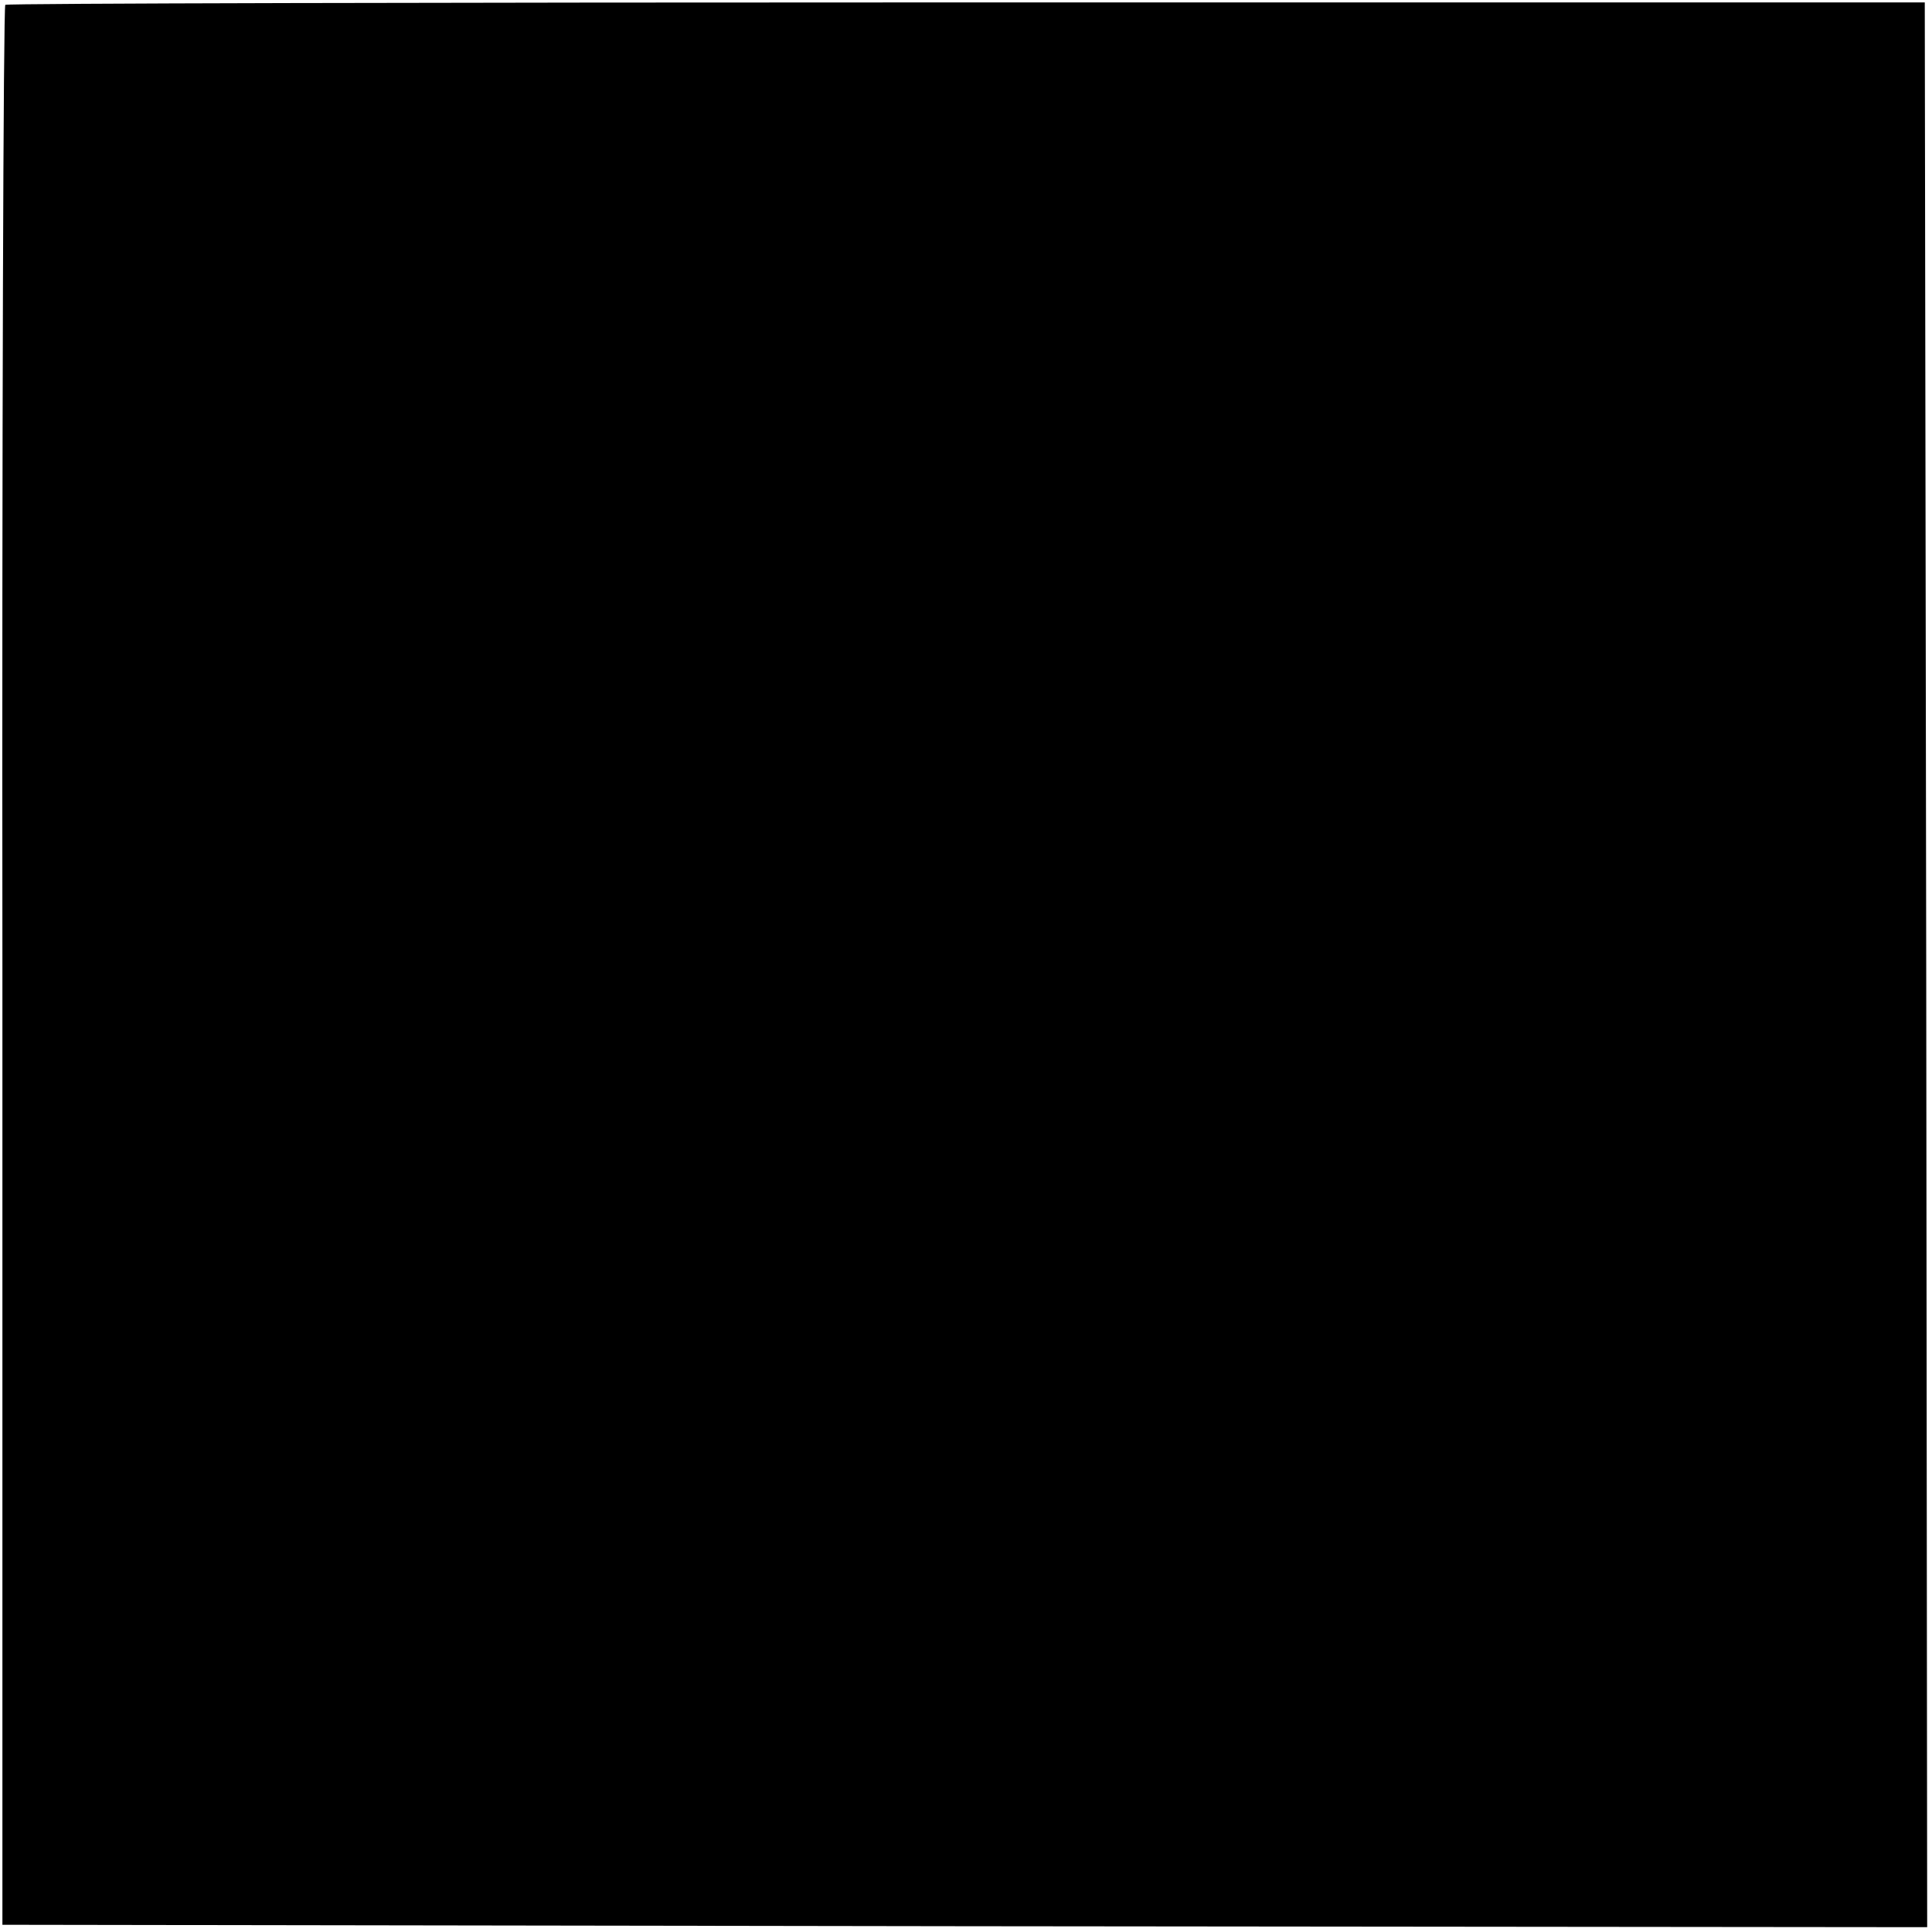
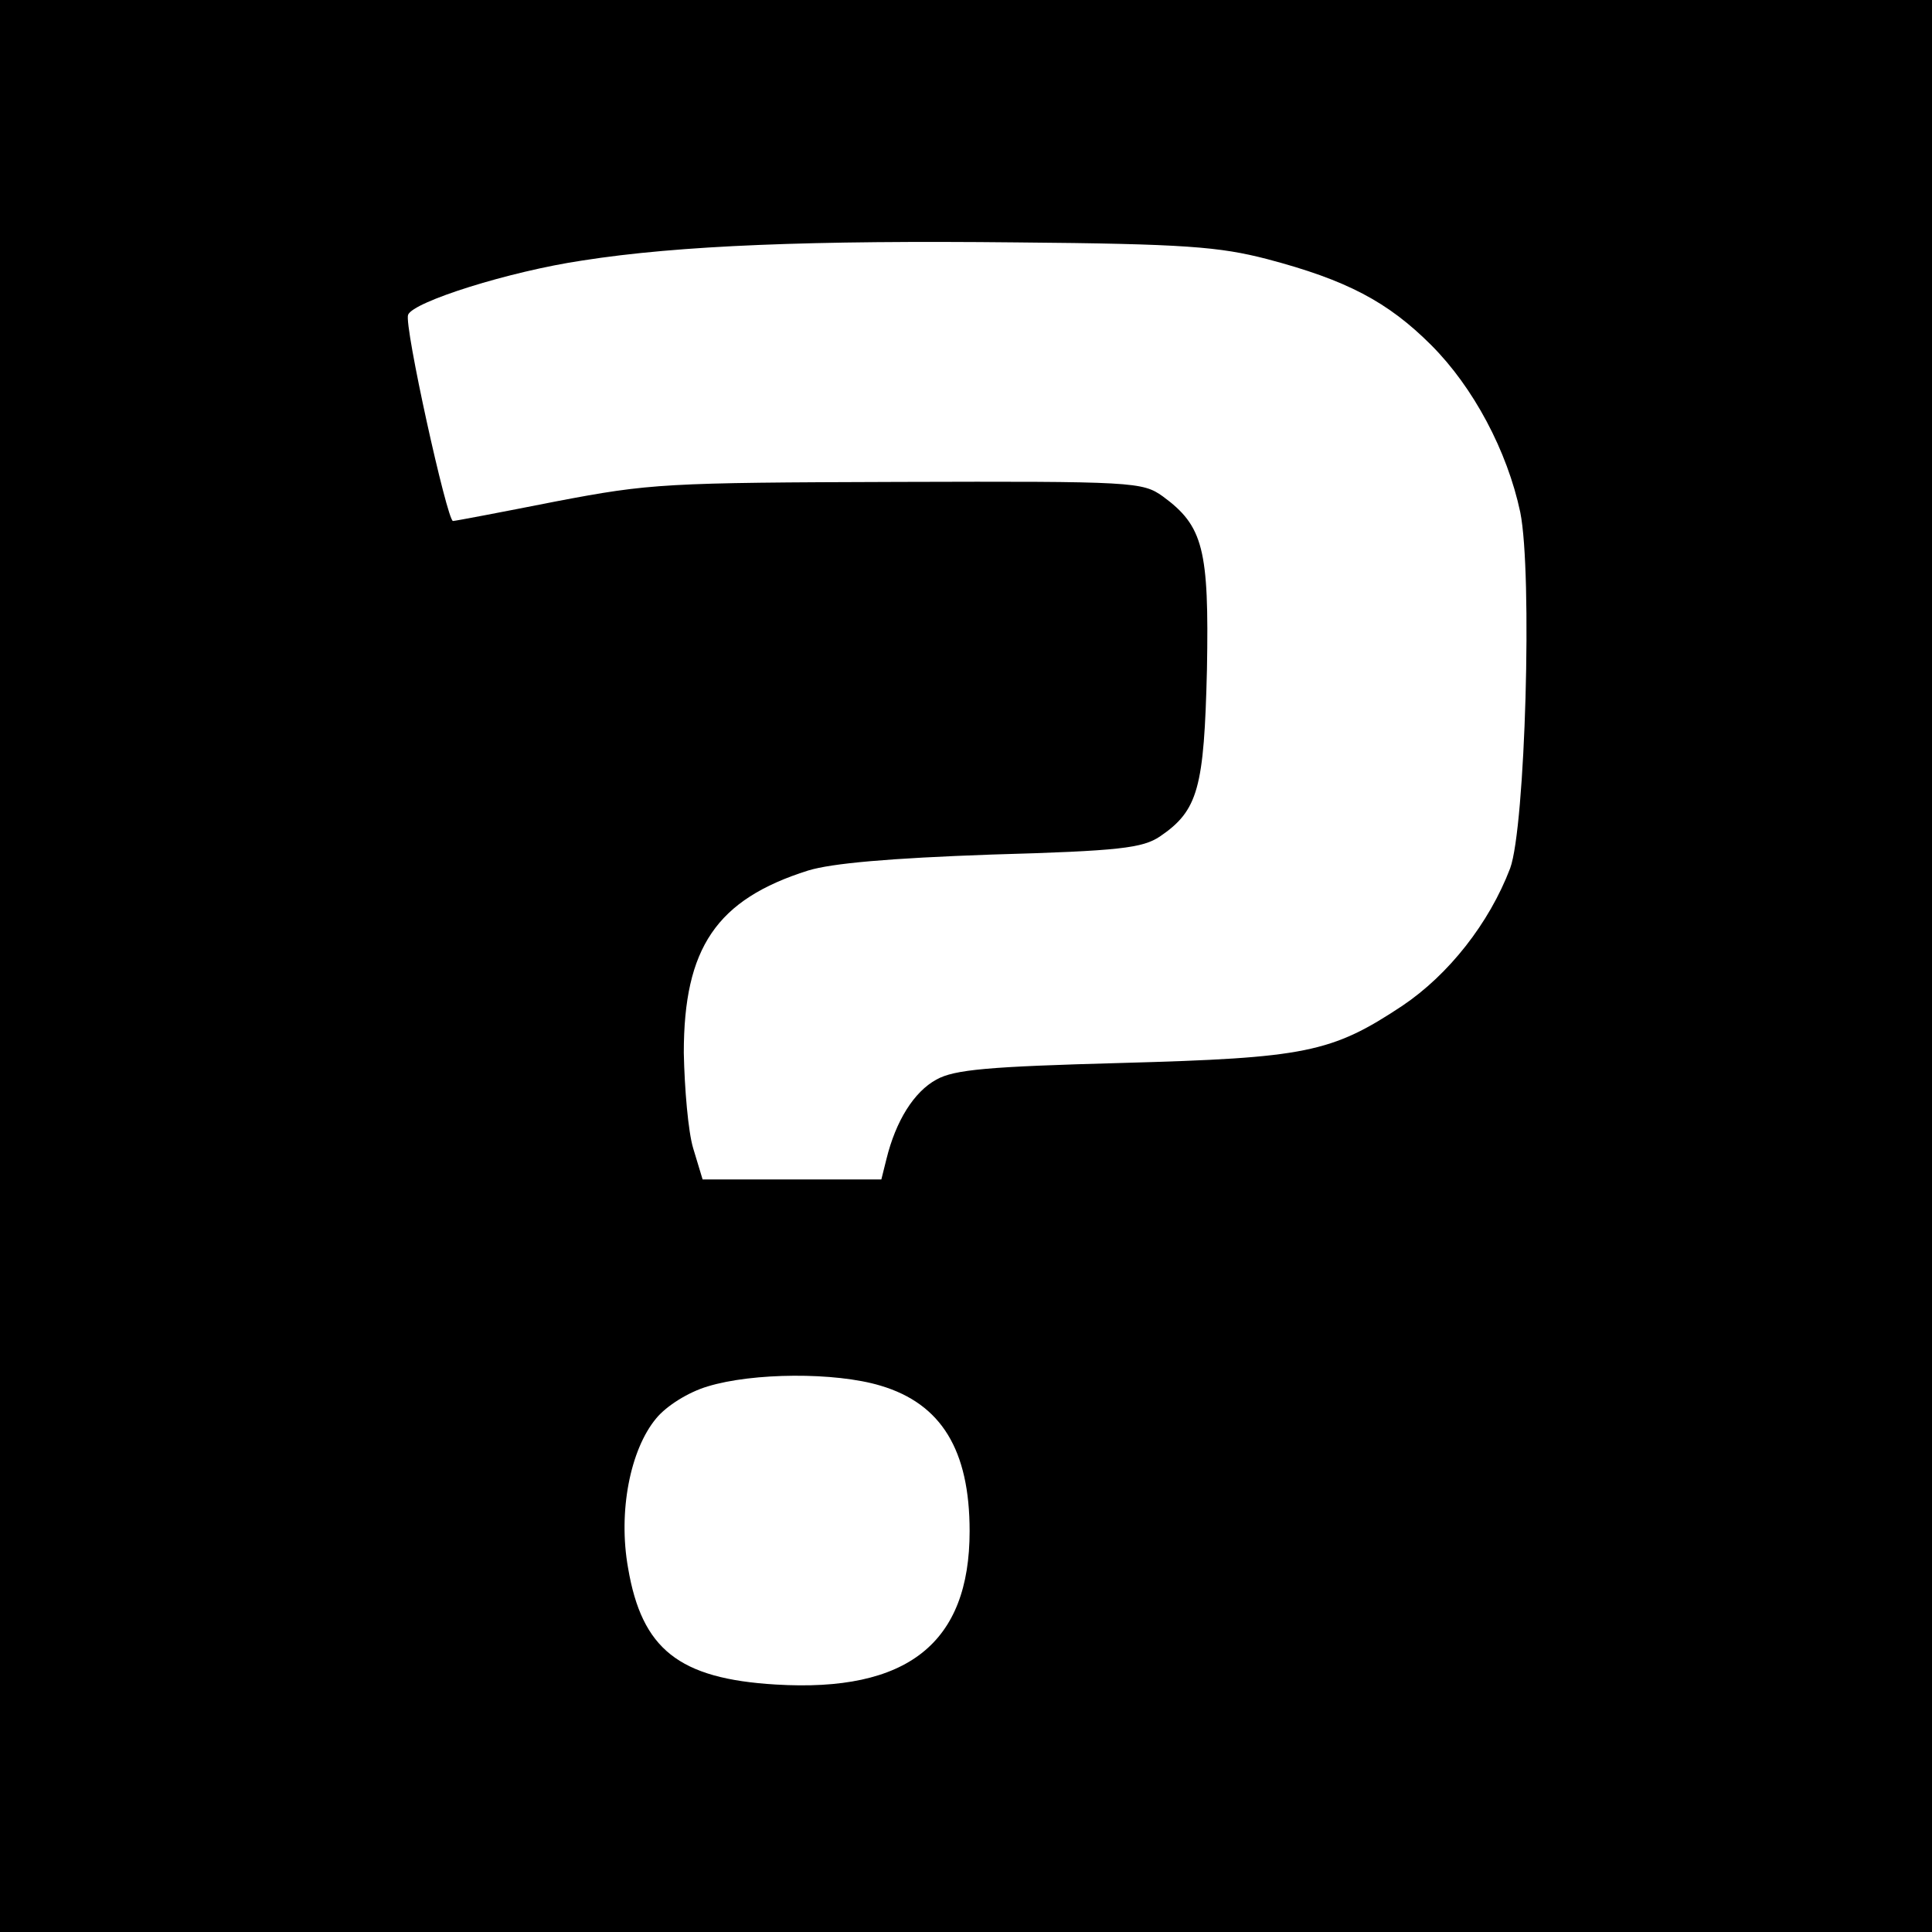
- <svg xmlns="http://www.w3.org/2000/svg" version="1.0" width="401pt" height="401pt" viewBox="0 0 401 401" preserveAspectRatio="xMidYMid meet">
-   <g transform="translate(0,401) scale(0.1,-0.1)" fill="#000000" stroke="none">
-     <path d="M11 4000 c-4 -3 -7 -900 -6 -1995 l0 -1990 1998 -3 1997 -2 -2 1997 -3 1998 -1988 0 c-1094 0 -1992 -2 -1996 -5z" />
+ <svg xmlns="http://www.w3.org/2000/svg" version="1.0" width="267pt" height="267pt" viewBox="0 0 267 267" preserveAspectRatio="xMidYMid meet">
+   <g transform="translate(0,267) scale(0.1,-0.1)" fill="#000000" stroke="none">
+     <path d="M0 1335 l0 -1335 1335 0 1335 0 0 1335 0 1335 -1335 0 -1335 0 0 -1335z m1751 977 c110 -29 167 -59 227 -119 58 -58 105 -146 123 -231 17 -84 7 -435 -14 -492 -29 -76 -85 -147 -149 -190 -98 -65 -134 -72 -388 -79 -184 -5 -231 -9 -256 -23 -31 -17 -56 -57 -69 -110 l-7 -28 -124 0 -123 0 -13 43 c-7 23 -12 83 -13 132 0 145 45 212 172 252 33 10 112 17 253 22 178 5 209 9 233 25 53 36 61 67 65 231 3 166 -5 198 -61 239 -28 20 -40 21 -365 20 -323 -1 -343 -2 -474 -27 -76 -15 -139 -27 -142 -27 -8 0 -68 271 -62 285 7 18 140 60 241 75 134 21 317 28 600 25 233 -2 280 -6 346 -23z m-534 -1557 c84 -25 123 -89 123 -201 0 -155 -86 -223 -268 -212 -134 8 -185 49 -204 161 -14 78 3 164 39 207 14 17 44 36 71 44 62 19 176 20 239 1z" />
  </g>
</svg>
